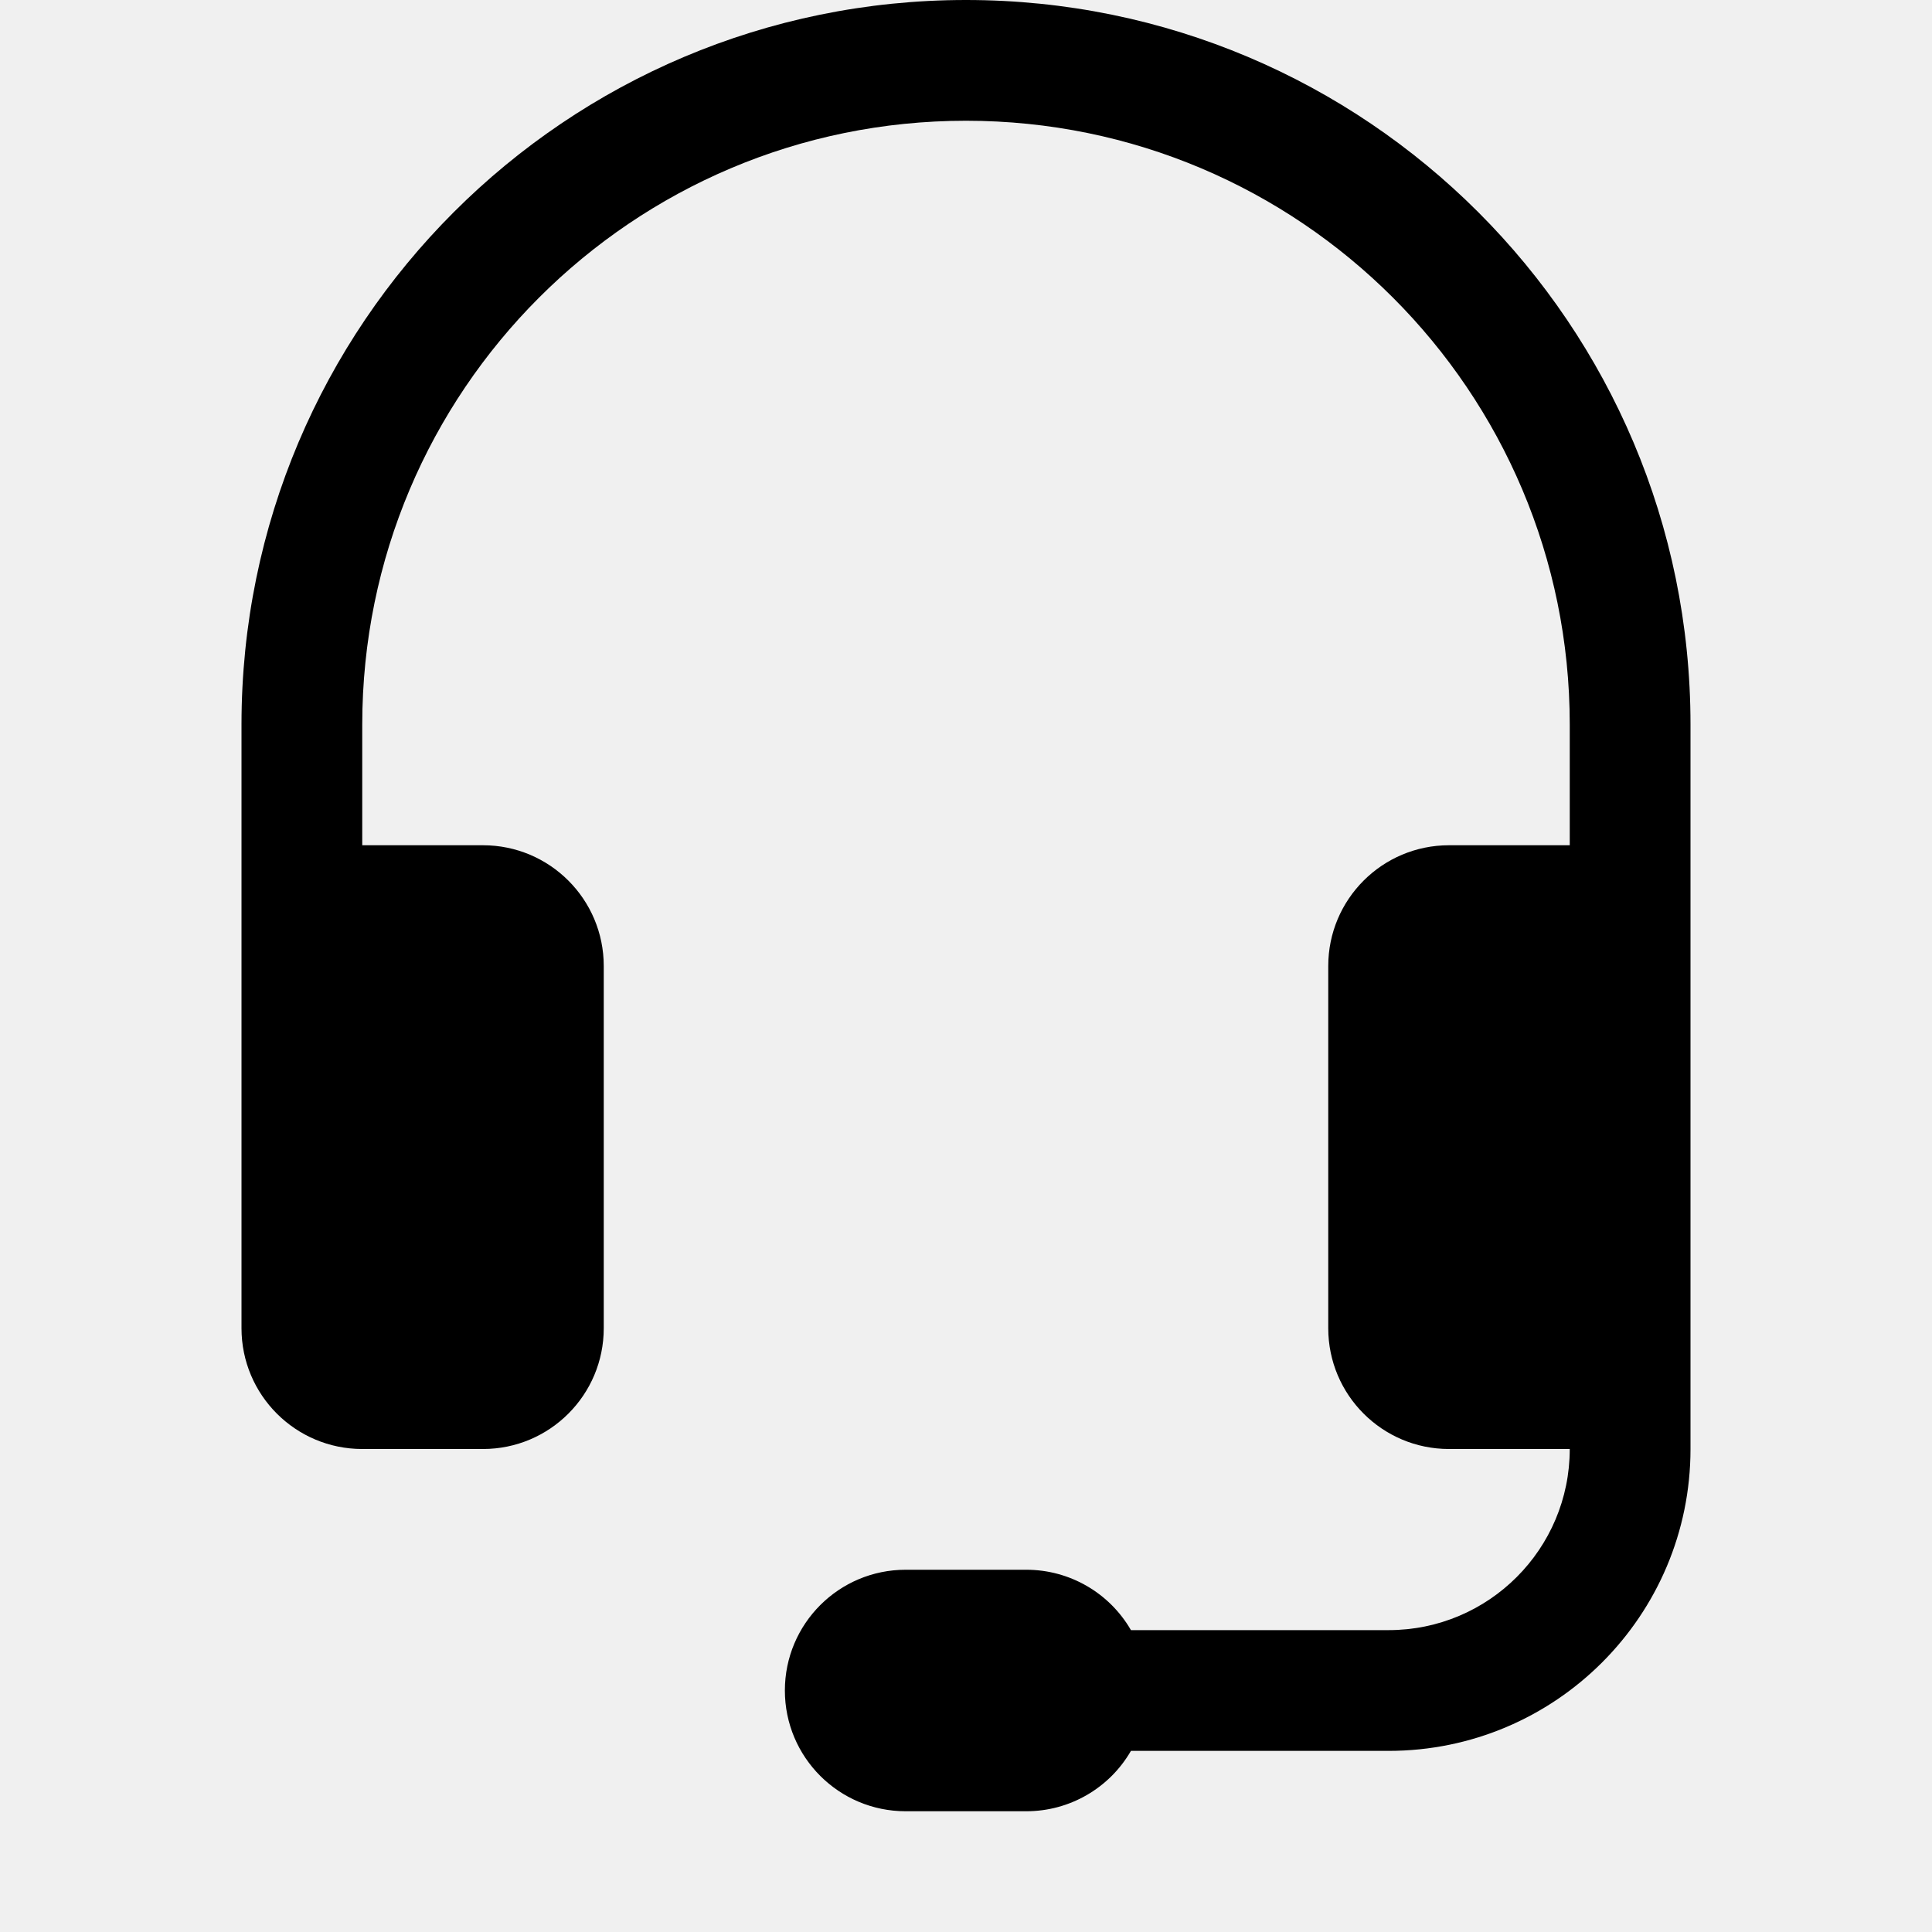
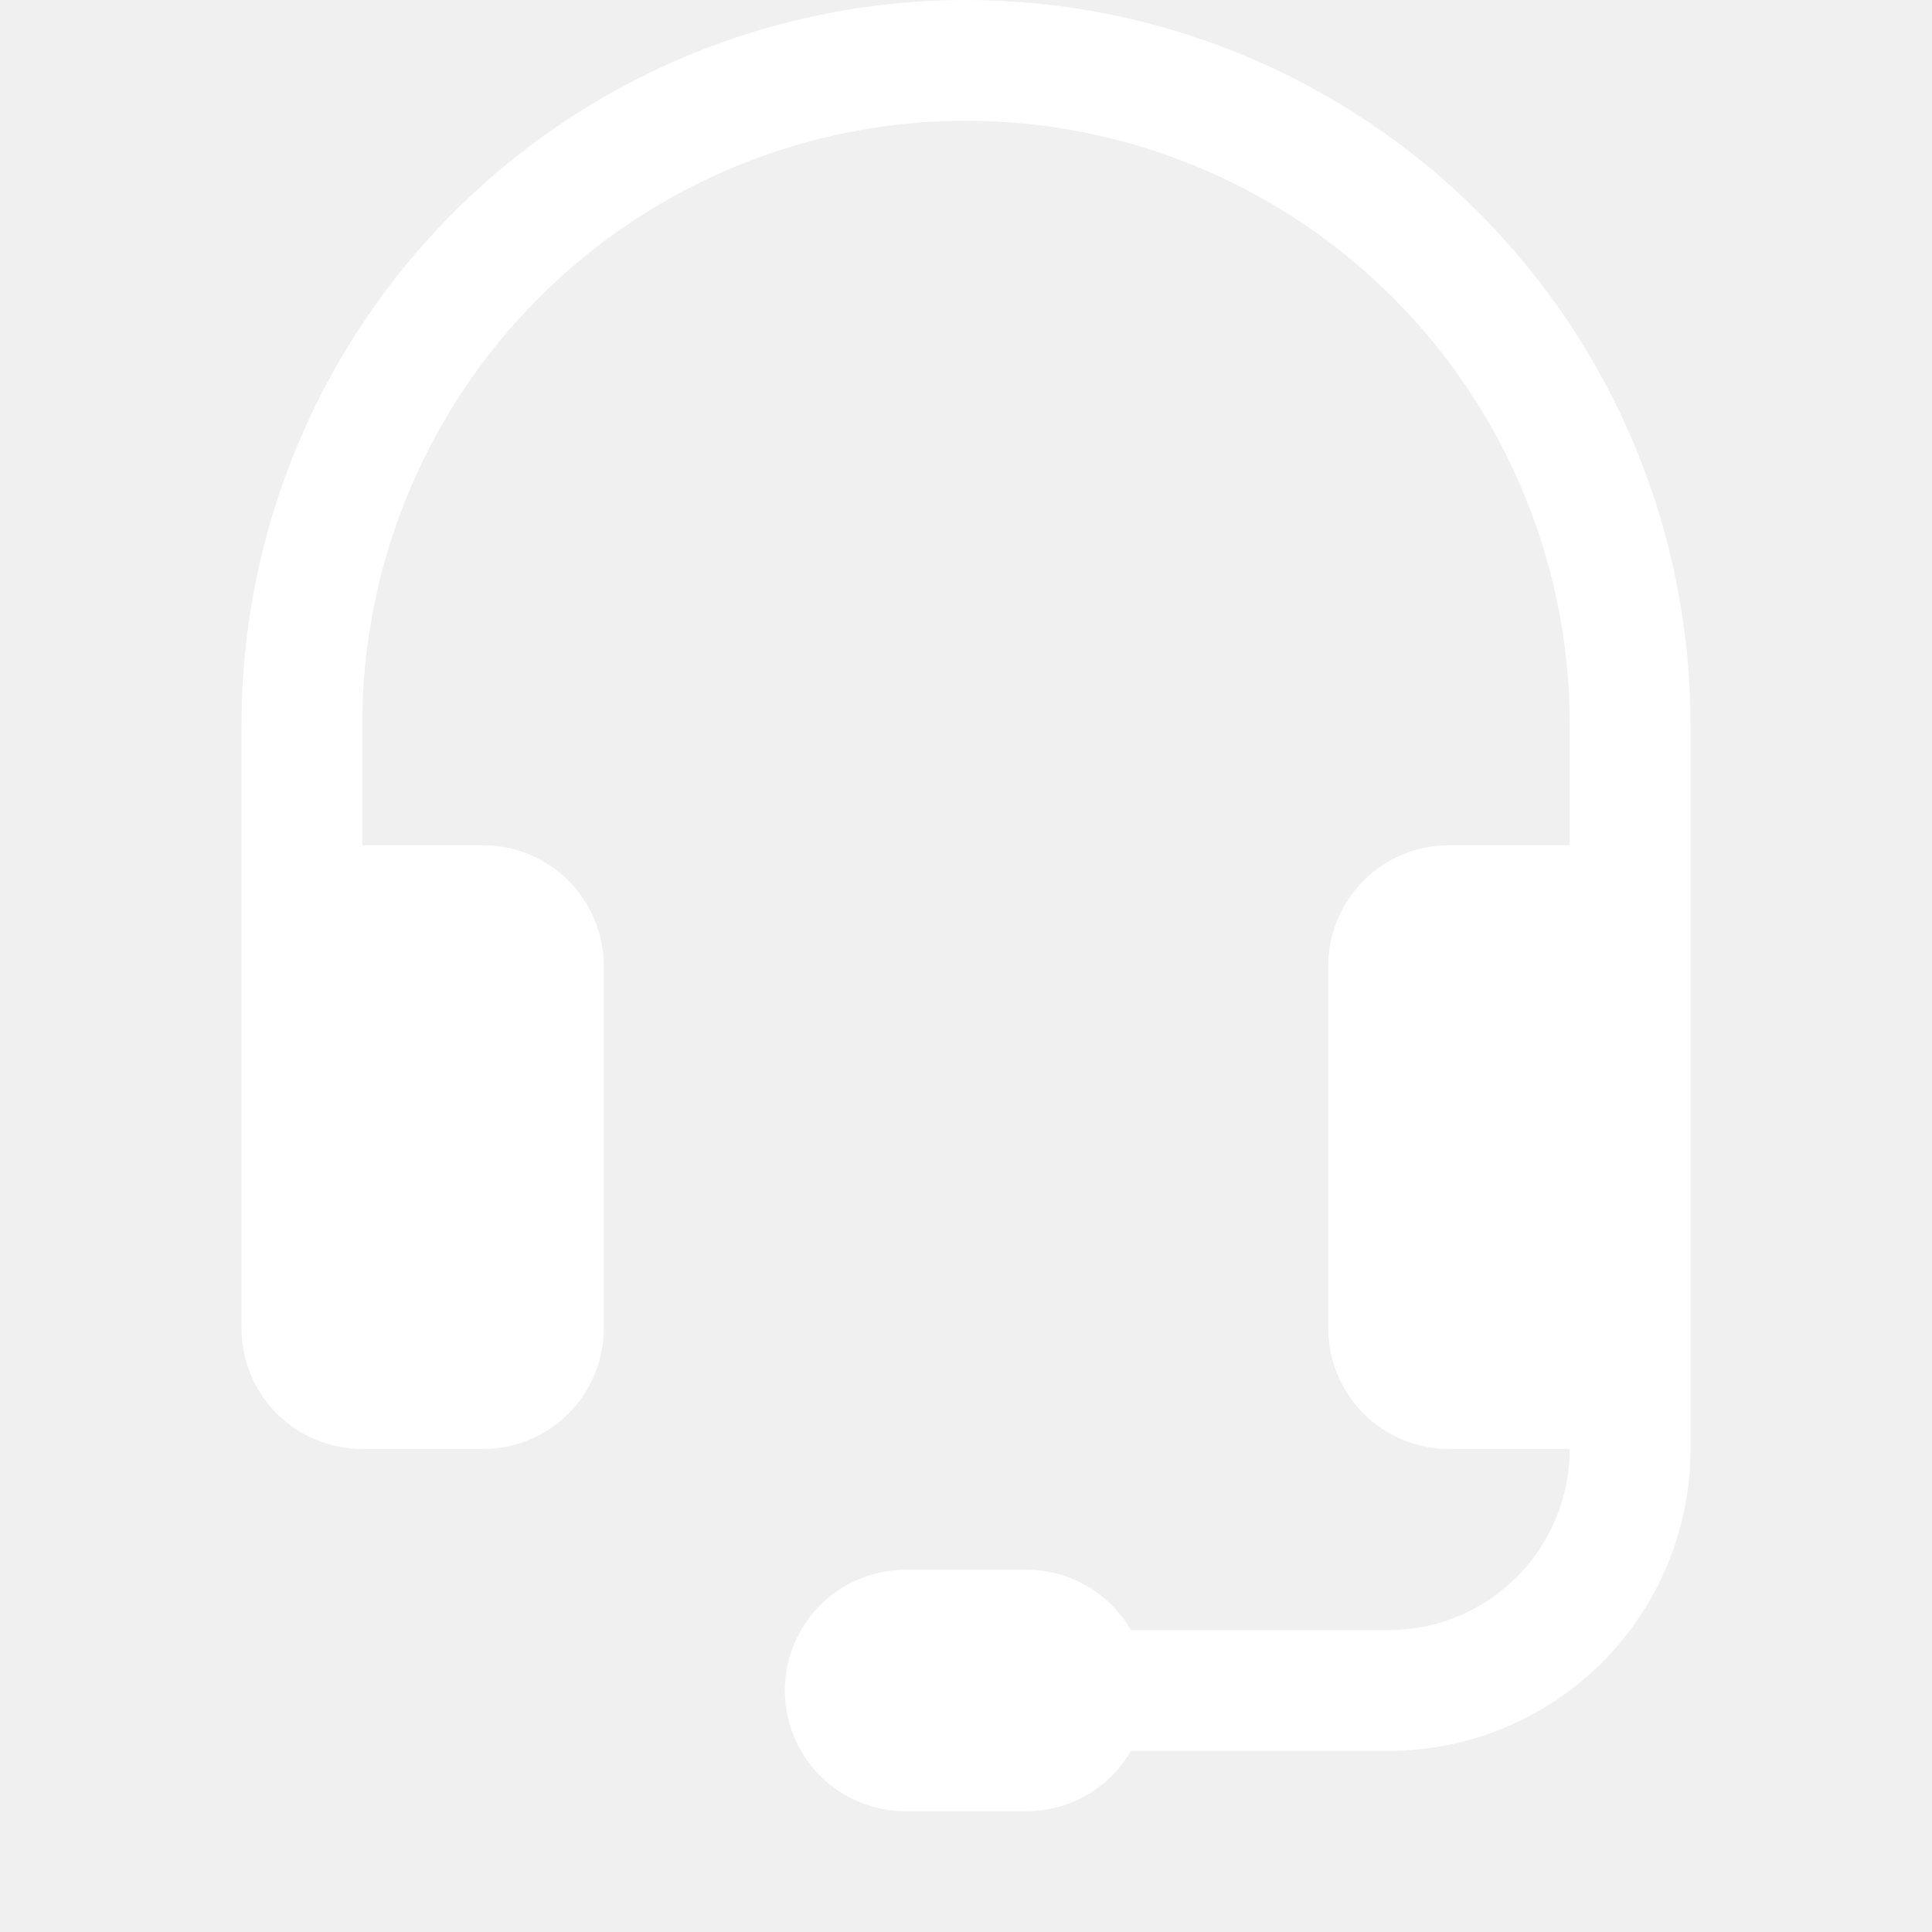
- <svg xmlns="http://www.w3.org/2000/svg" width="16" height="16" fill="currentColor" class="bi bi-headset" viewBox="0 0 16 16">
-   <path d="M8 1a5 5 0 0 0-5 5v1h1a1 1 0 0 1 1 1v3a1 1 0 0 1-1 1H3a1 1 0 0 1-1-1V6a6 6 0 1 1 12 0v6a2.5 2.5 0 0 1-2.5 2.5H9.366a1 1 0 0 1-.866.5h-1a1 1 0 1 1 0-2h1a1 1 0 0 1 .866.5H11.5A1.5 1.5 0 0 0 13 12h-1a1 1 0 0 1-1-1V8a1 1 0 0 1 1-1h1V6a5 5 0 0 0-5-5" />
+ <svg xmlns="http://www.w3.org/2000/svg" width="24" height="24" viewBox="0 0 24 24" fill="none">
+   <path d="M12 1.5C10.011 1.5 8.103 2.29 6.697 3.697C5.29 5.103 4.5 7.011 4.5 9V10.5H6C6.398 10.5 6.779 10.658 7.061 10.939C7.342 11.221 7.5 11.602 7.5 12V16.5C7.5 16.898 7.342 17.279 7.061 17.561C6.779 17.842 6.398 18 6 18H4.5C4.102 18 3.721 17.842 3.439 17.561C3.158 17.279 3 16.898 3 16.5V9C3 7.818 3.233 6.648 3.685 5.556C4.137 4.464 4.8 3.472 5.636 2.636C6.472 1.8 7.464 1.137 8.556 0.685C9.648 0.233 10.818 0 12 0C13.182 0 14.352 0.233 15.444 0.685C16.536 1.137 17.528 1.8 18.364 2.636C19.2 3.472 19.863 4.464 20.315 5.556C20.767 6.648 21 7.818 21 9V18C21 18.995 20.605 19.948 19.902 20.652C19.198 21.355 18.245 21.75 17.25 21.75H14.049C13.917 21.978 13.728 22.167 13.5 22.299C13.272 22.431 13.013 22.5 12.75 22.5H11.25C10.852 22.5 10.471 22.342 10.189 22.061C9.908 21.779 9.75 21.398 9.75 21C9.75 20.602 9.908 20.221 10.189 19.939C10.471 19.658 10.852 19.5 11.25 19.5H12.75C13.013 19.5 13.272 19.569 13.5 19.701C13.728 19.833 13.917 20.022 14.049 20.25H17.25C17.847 20.25 18.419 20.013 18.841 19.591C19.263 19.169 19.5 18.597 19.5 18H18C17.602 18 17.221 17.842 16.939 17.561C16.658 17.279 16.5 16.898 16.5 16.5V12C16.5 11.602 16.658 11.221 16.939 10.939C17.221 10.658 17.602 10.5 18 10.5H19.5V9C19.5 8.015 19.306 7.04 18.929 6.13C18.552 5.22 18 4.393 17.303 3.697C16.607 3 15.78 2.448 14.87 2.071C13.96 1.694 12.985 1.5 12 1.5Z" fill="white" />
</svg>
